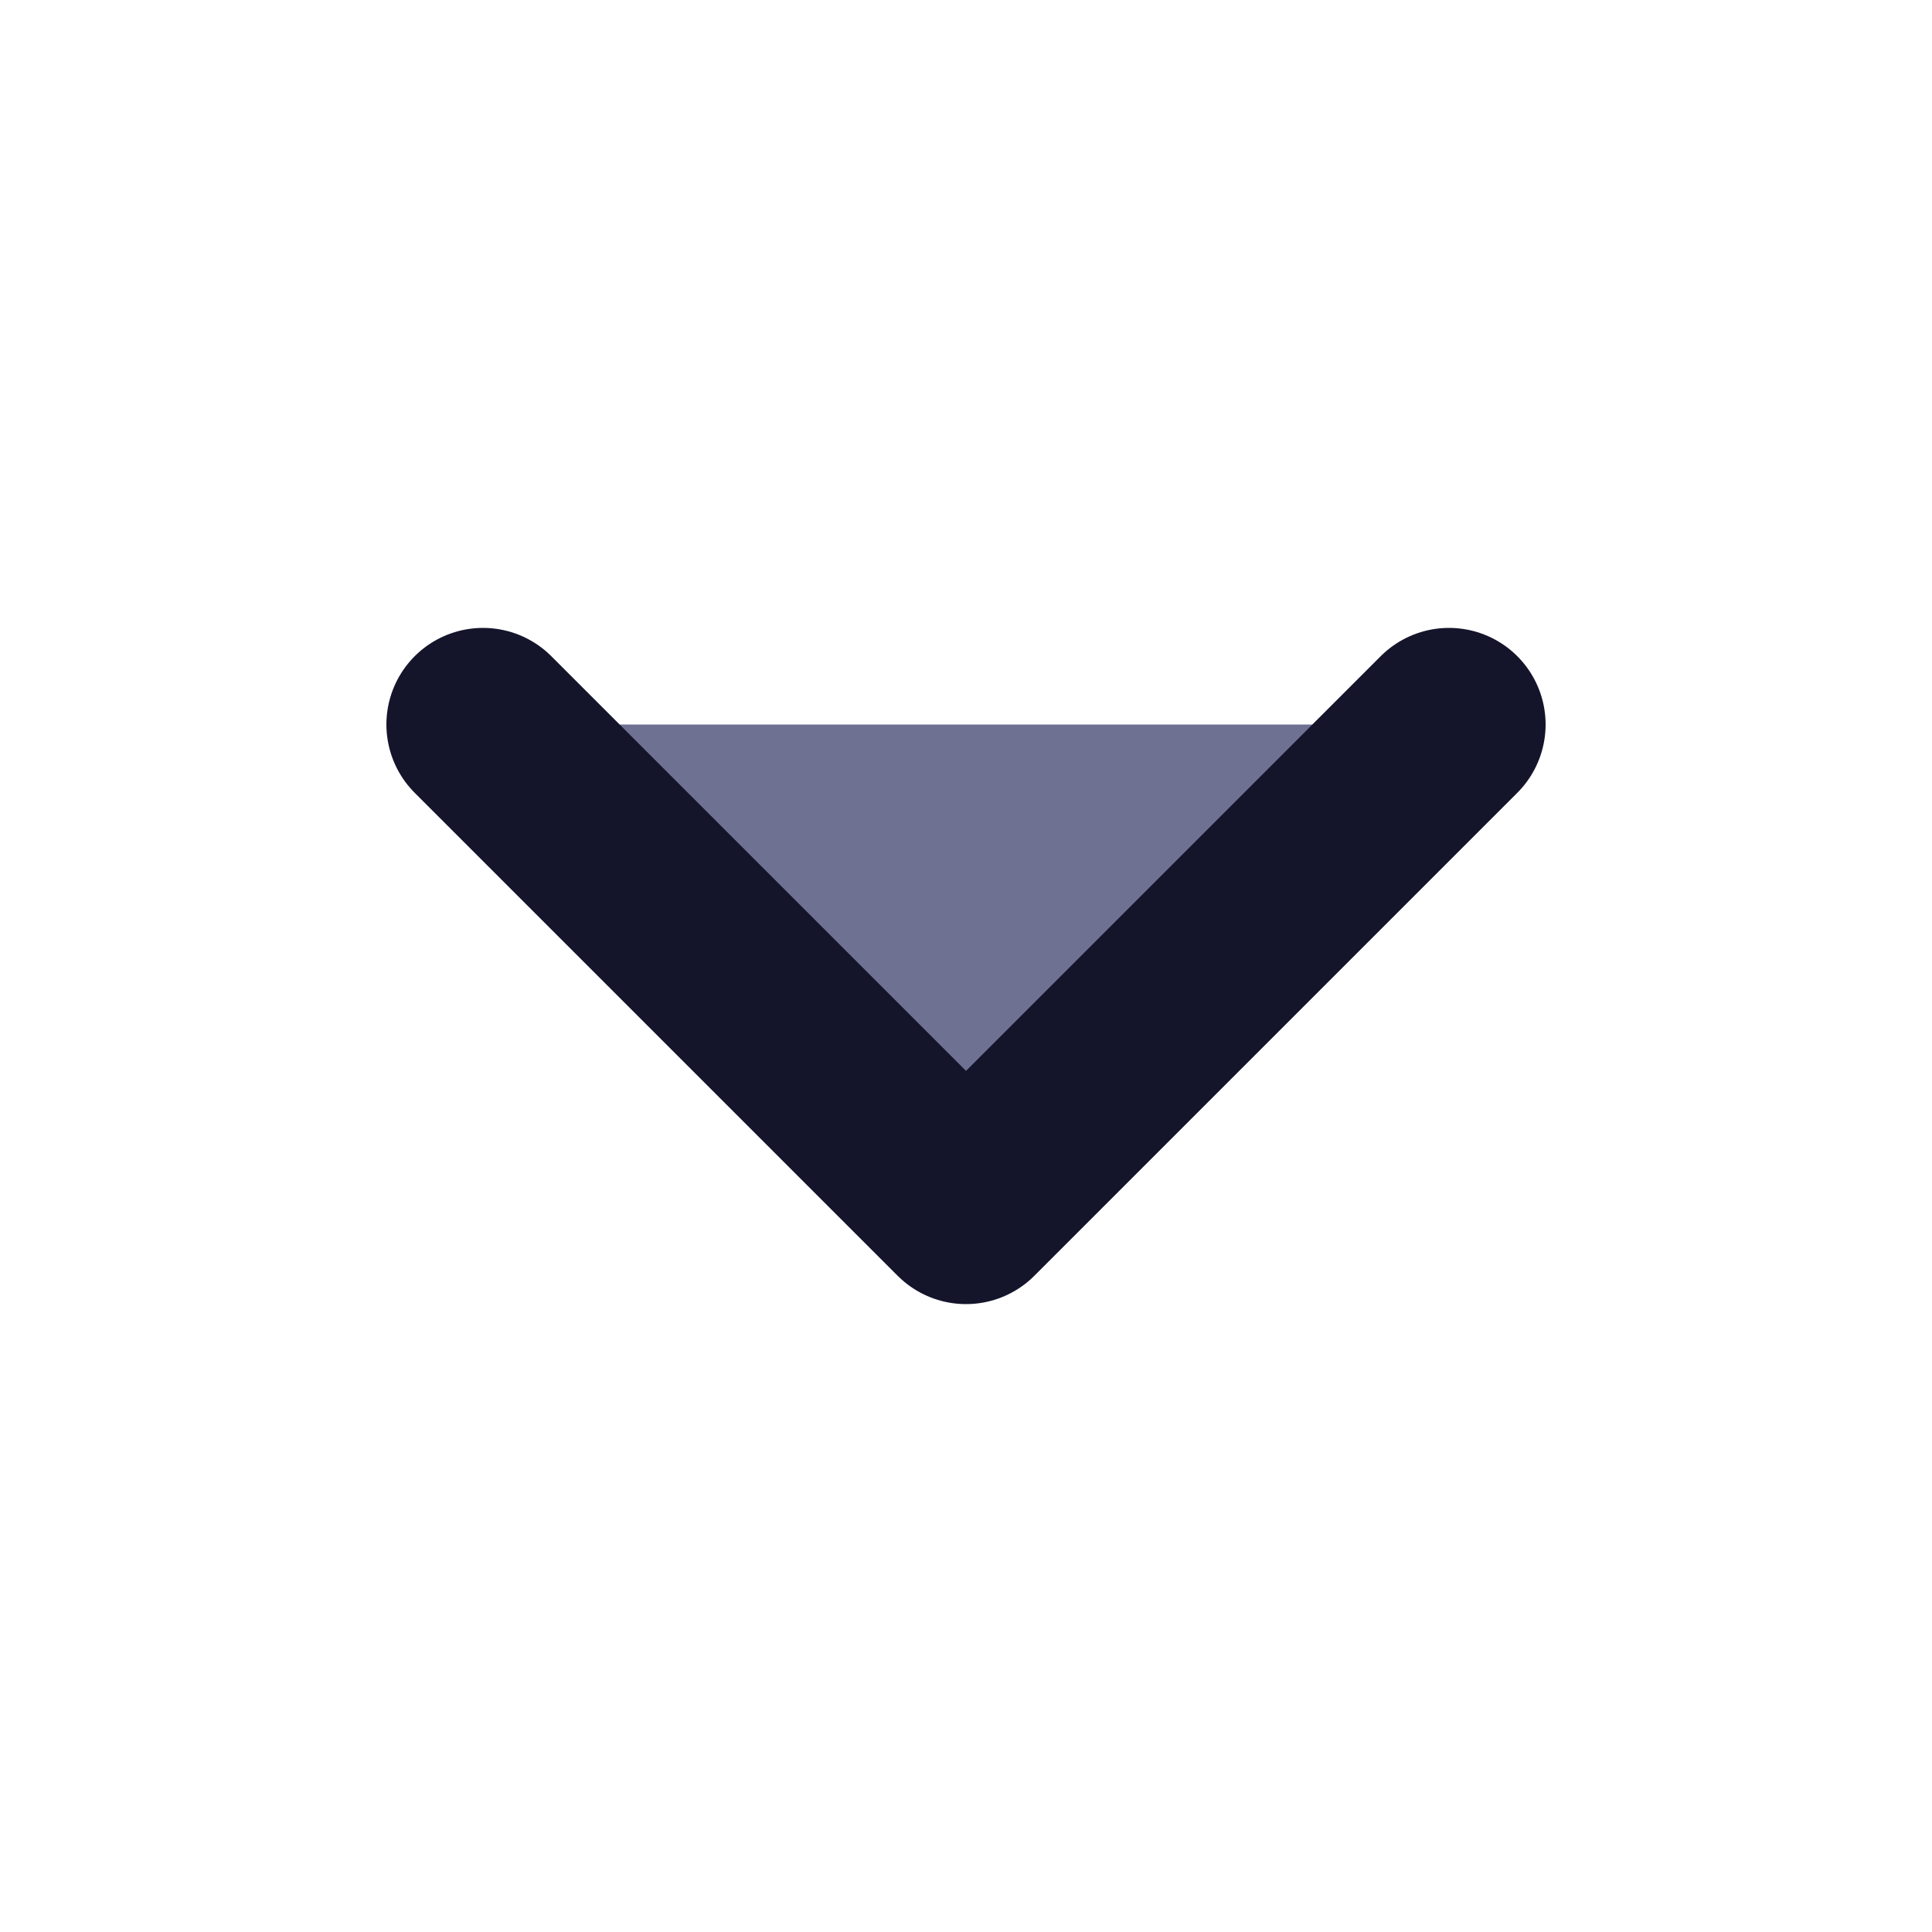
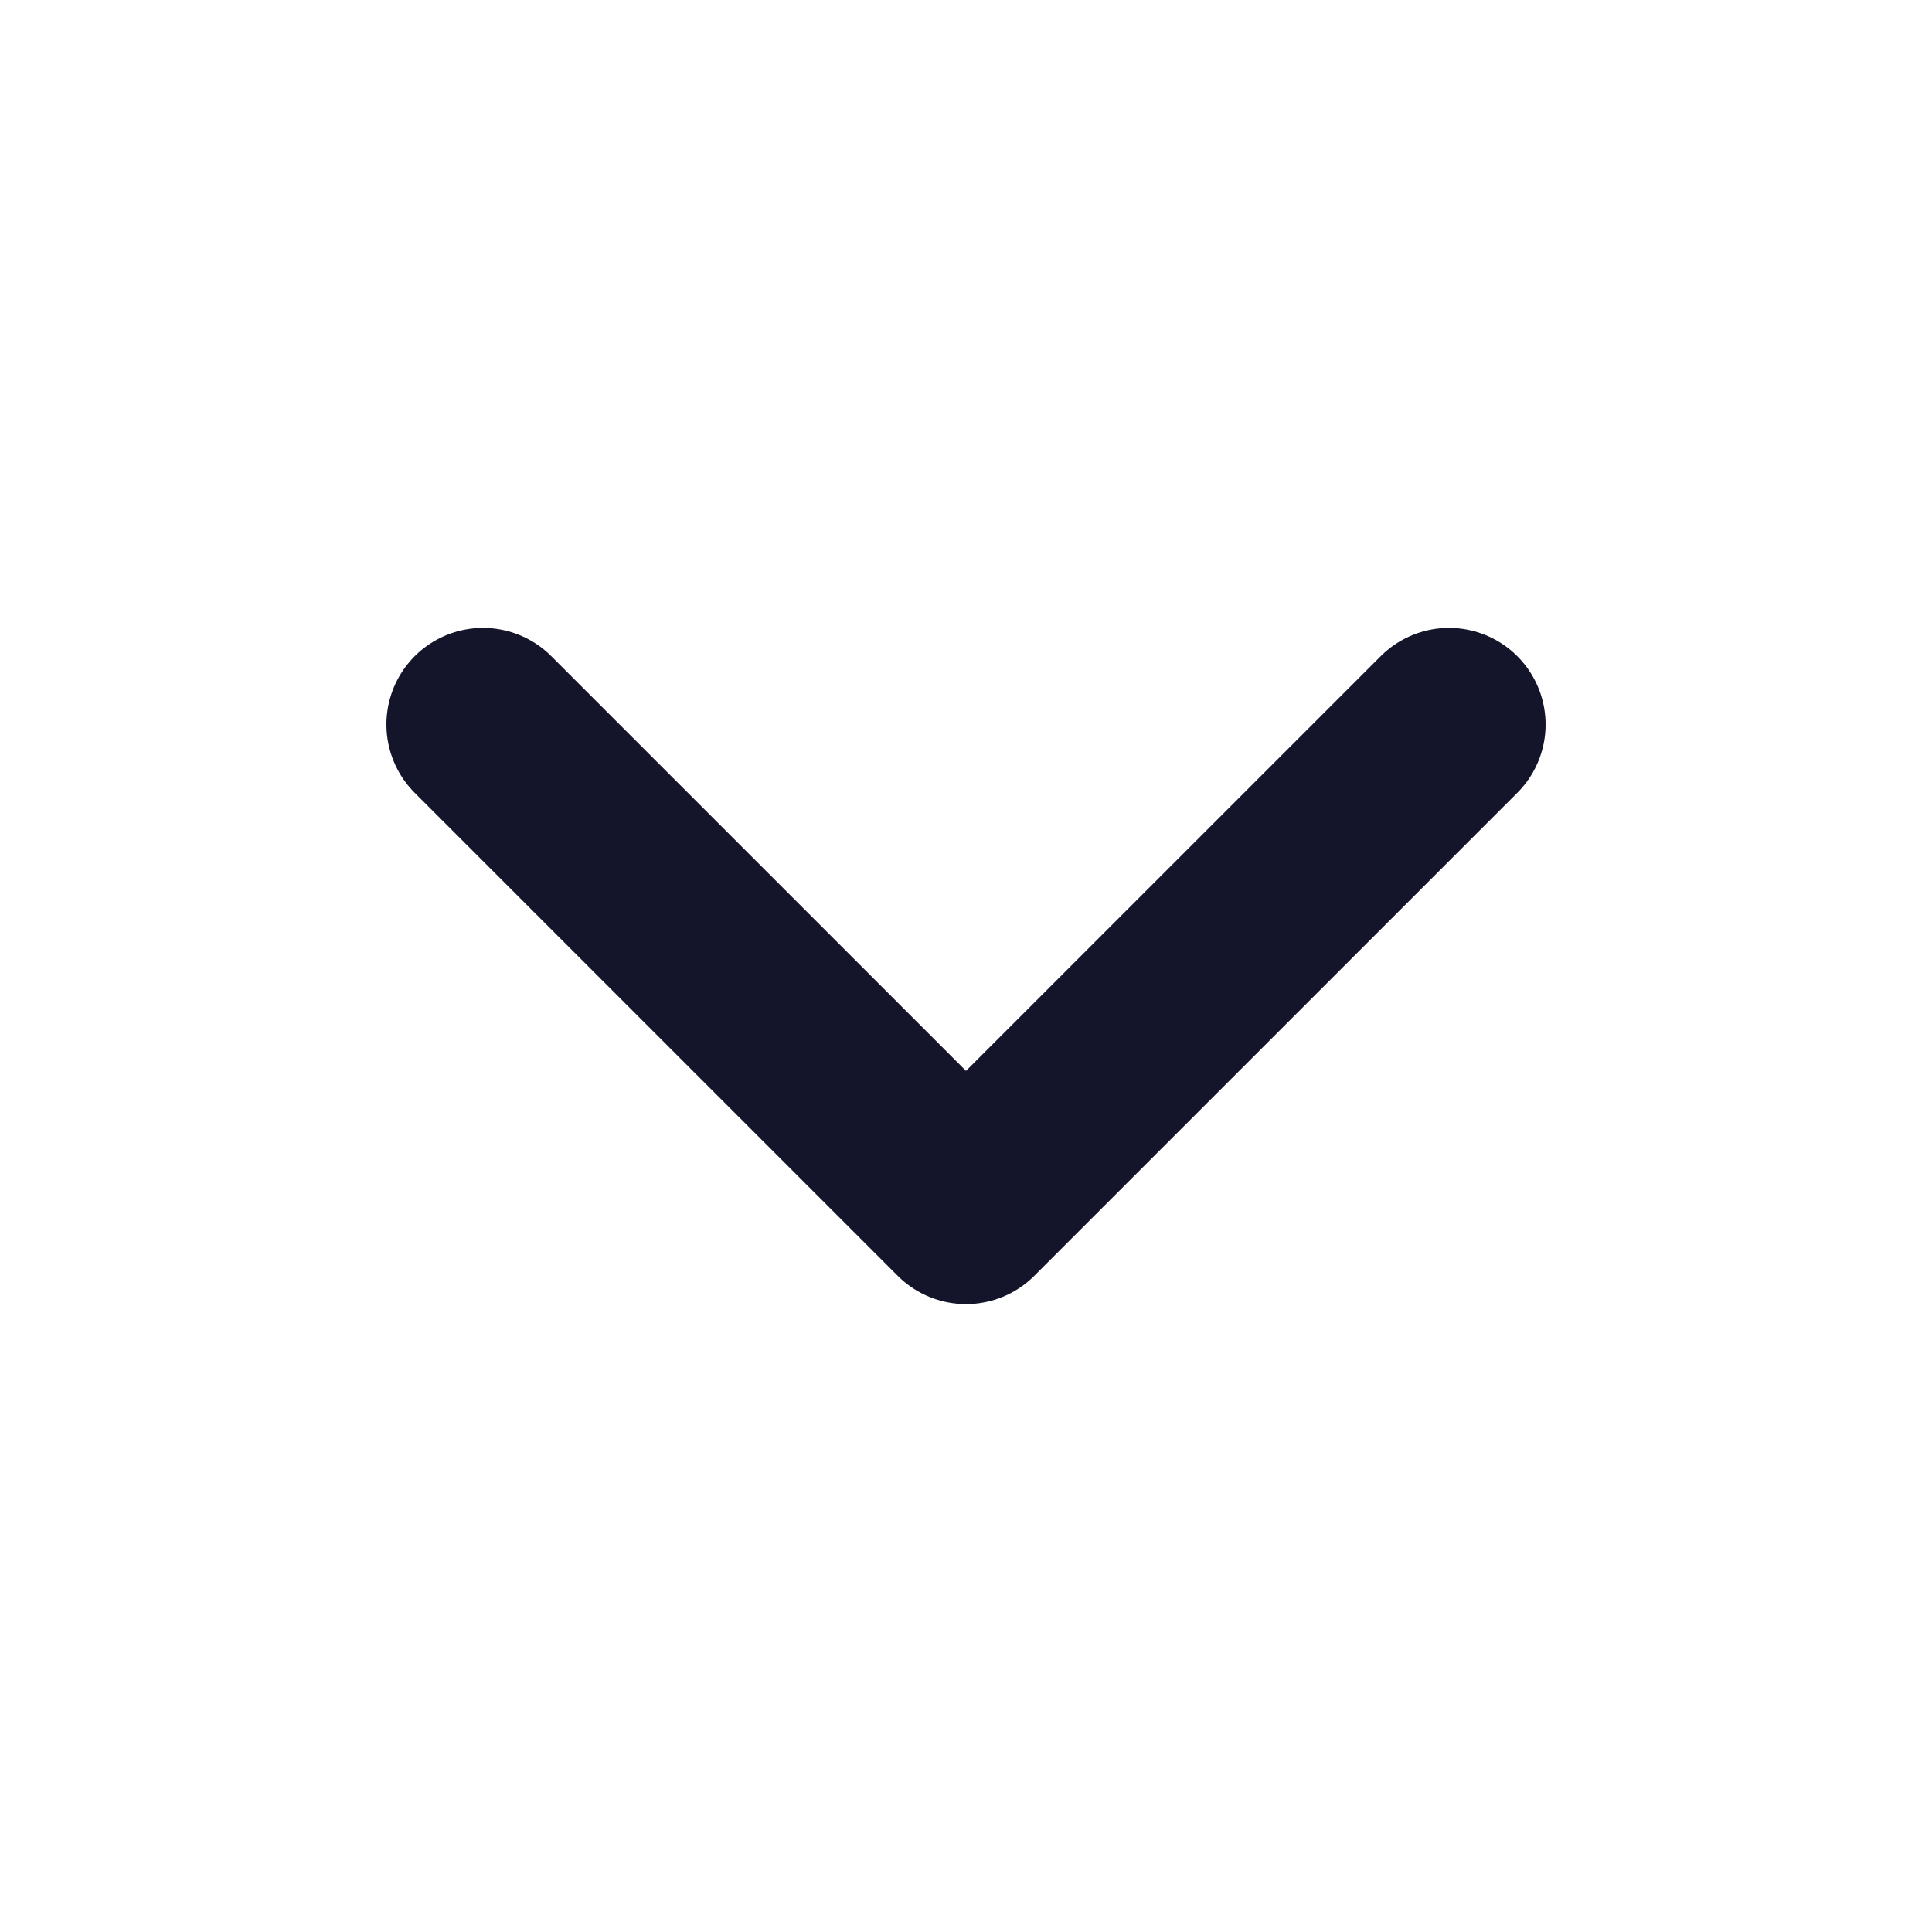
<svg xmlns="http://www.w3.org/2000/svg" width="16" height="16" viewBox="0 0 16 16" fill="none">
-   <path d="M4 6L8 10L12 6" stroke="#14142B" stroke-width="1.6" stroke-linecap="round" stroke-linejoin="round" fill="#6e7191" />
+   <path d="M4 6L8 10L12 6" stroke="#14142B" stroke-width="1.6" stroke-linecap="round" stroke-linejoin="round" />
</svg>
